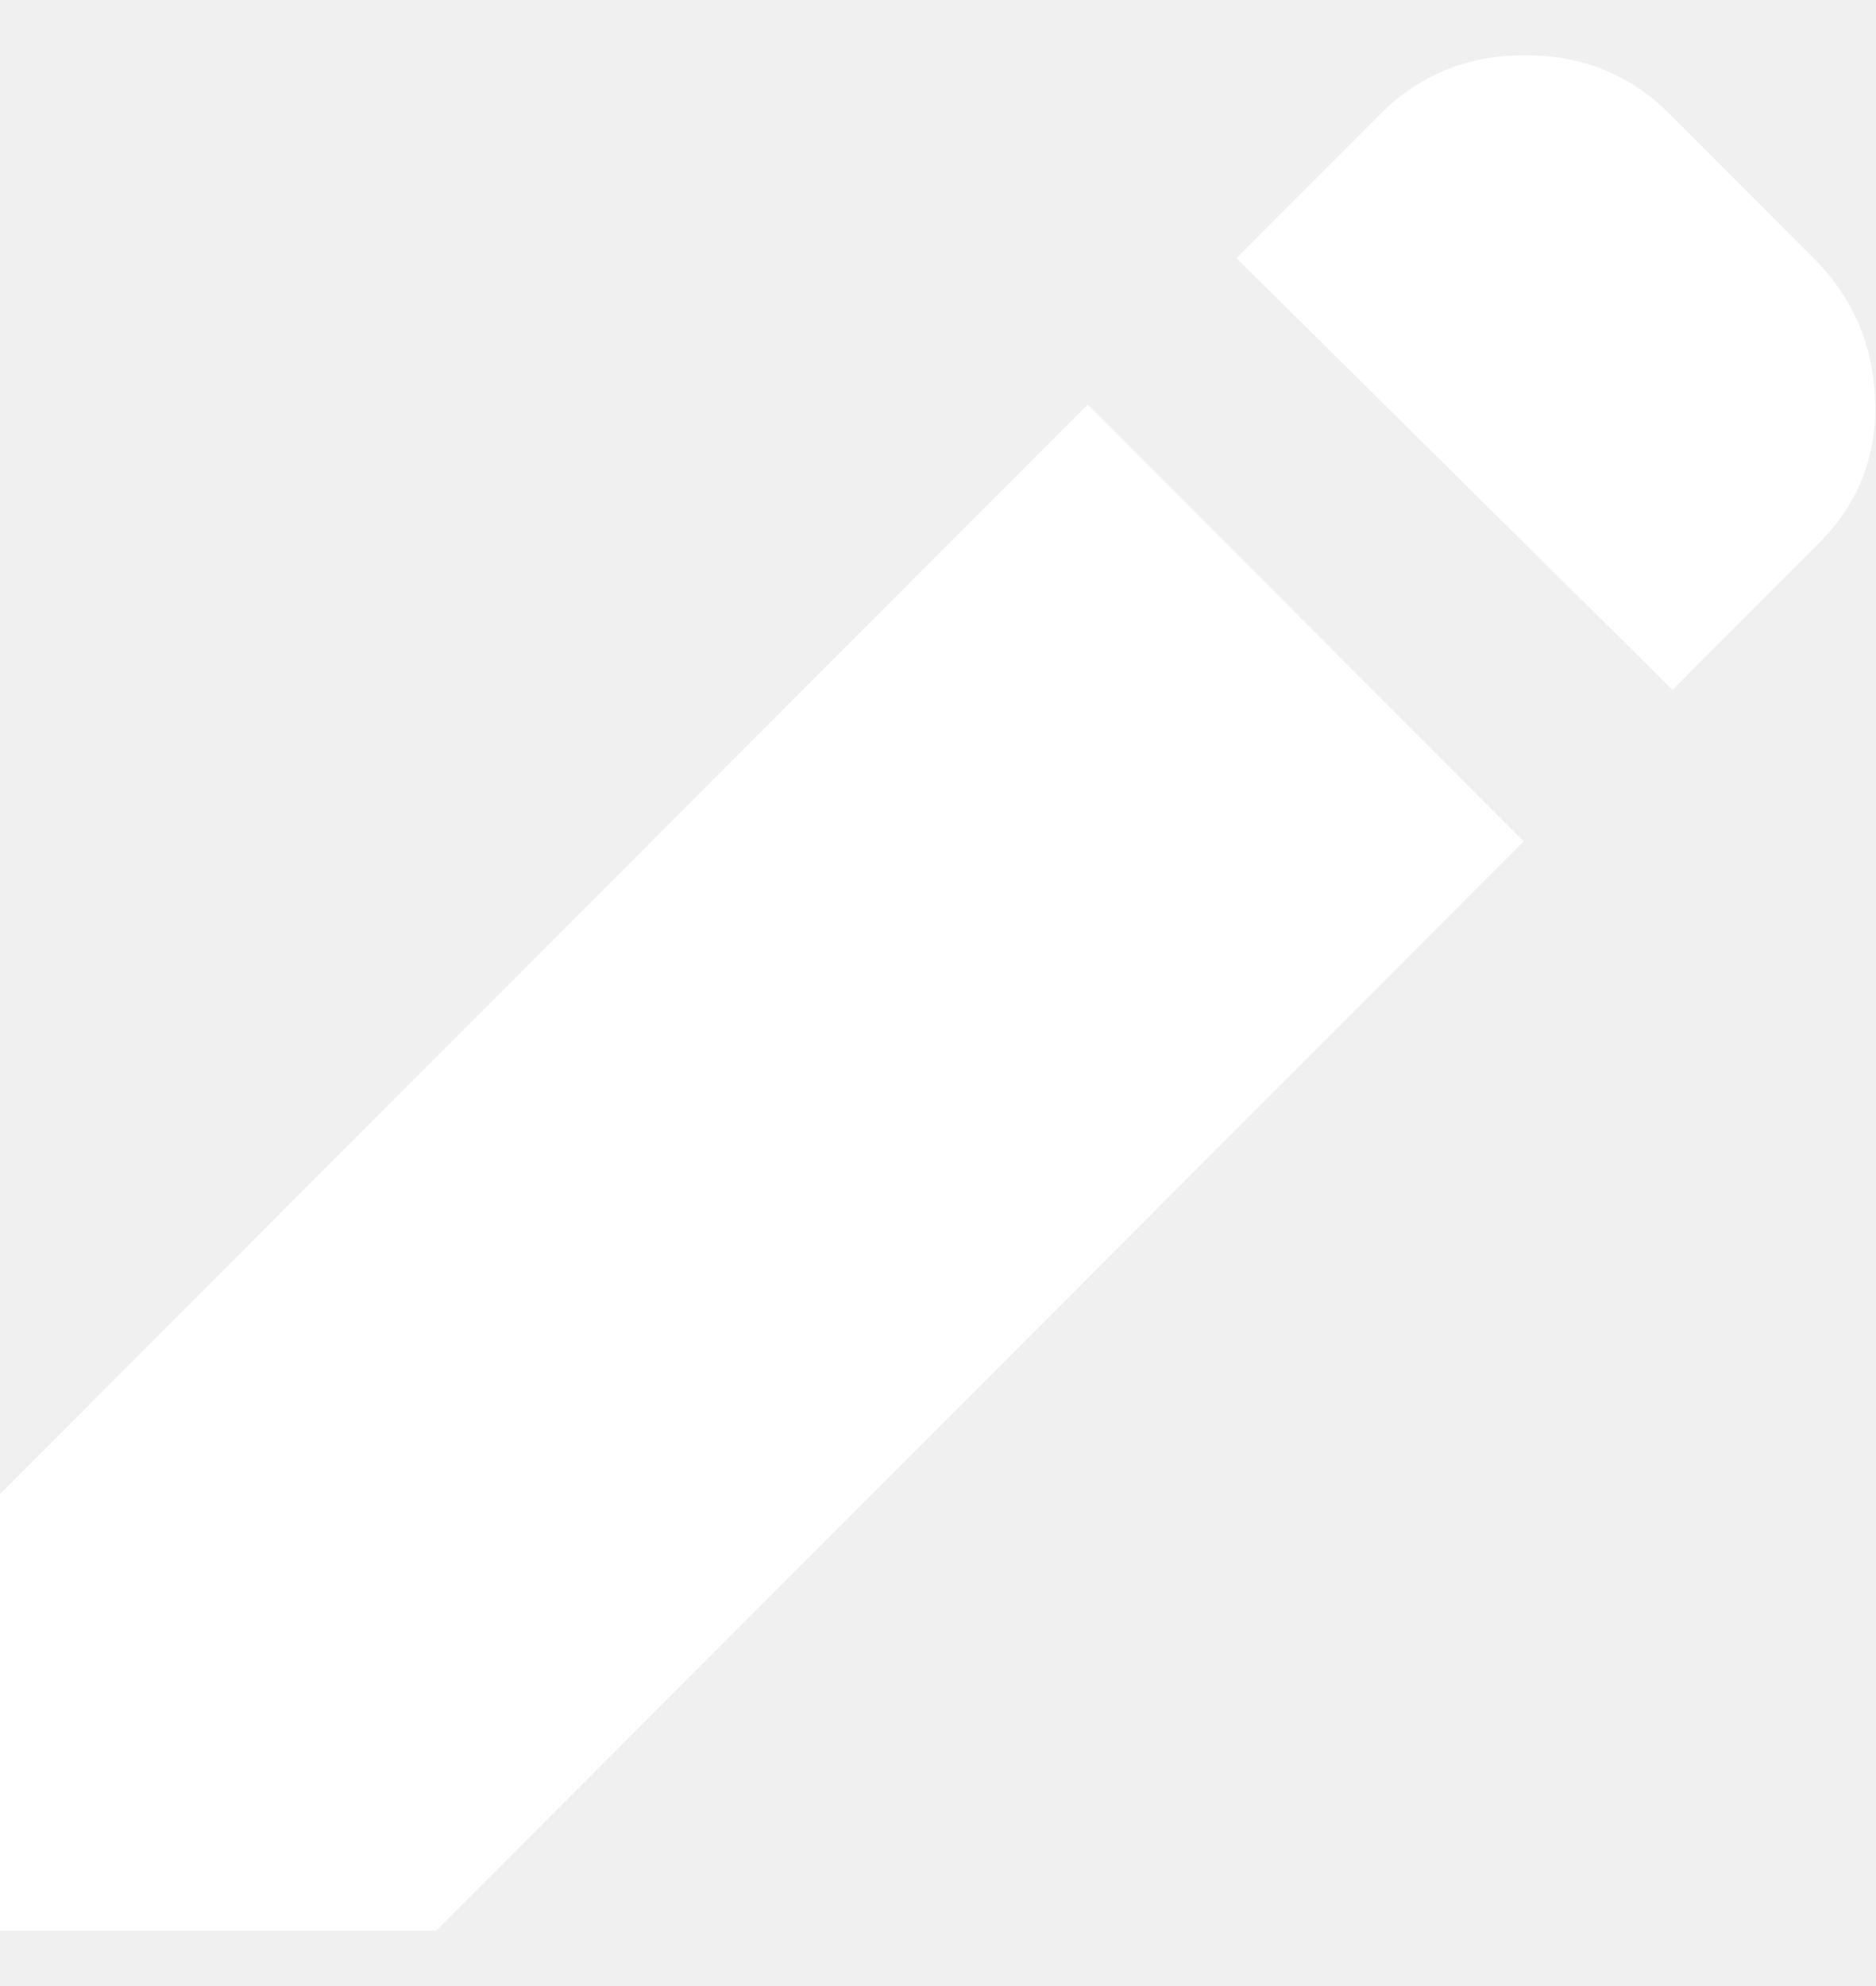
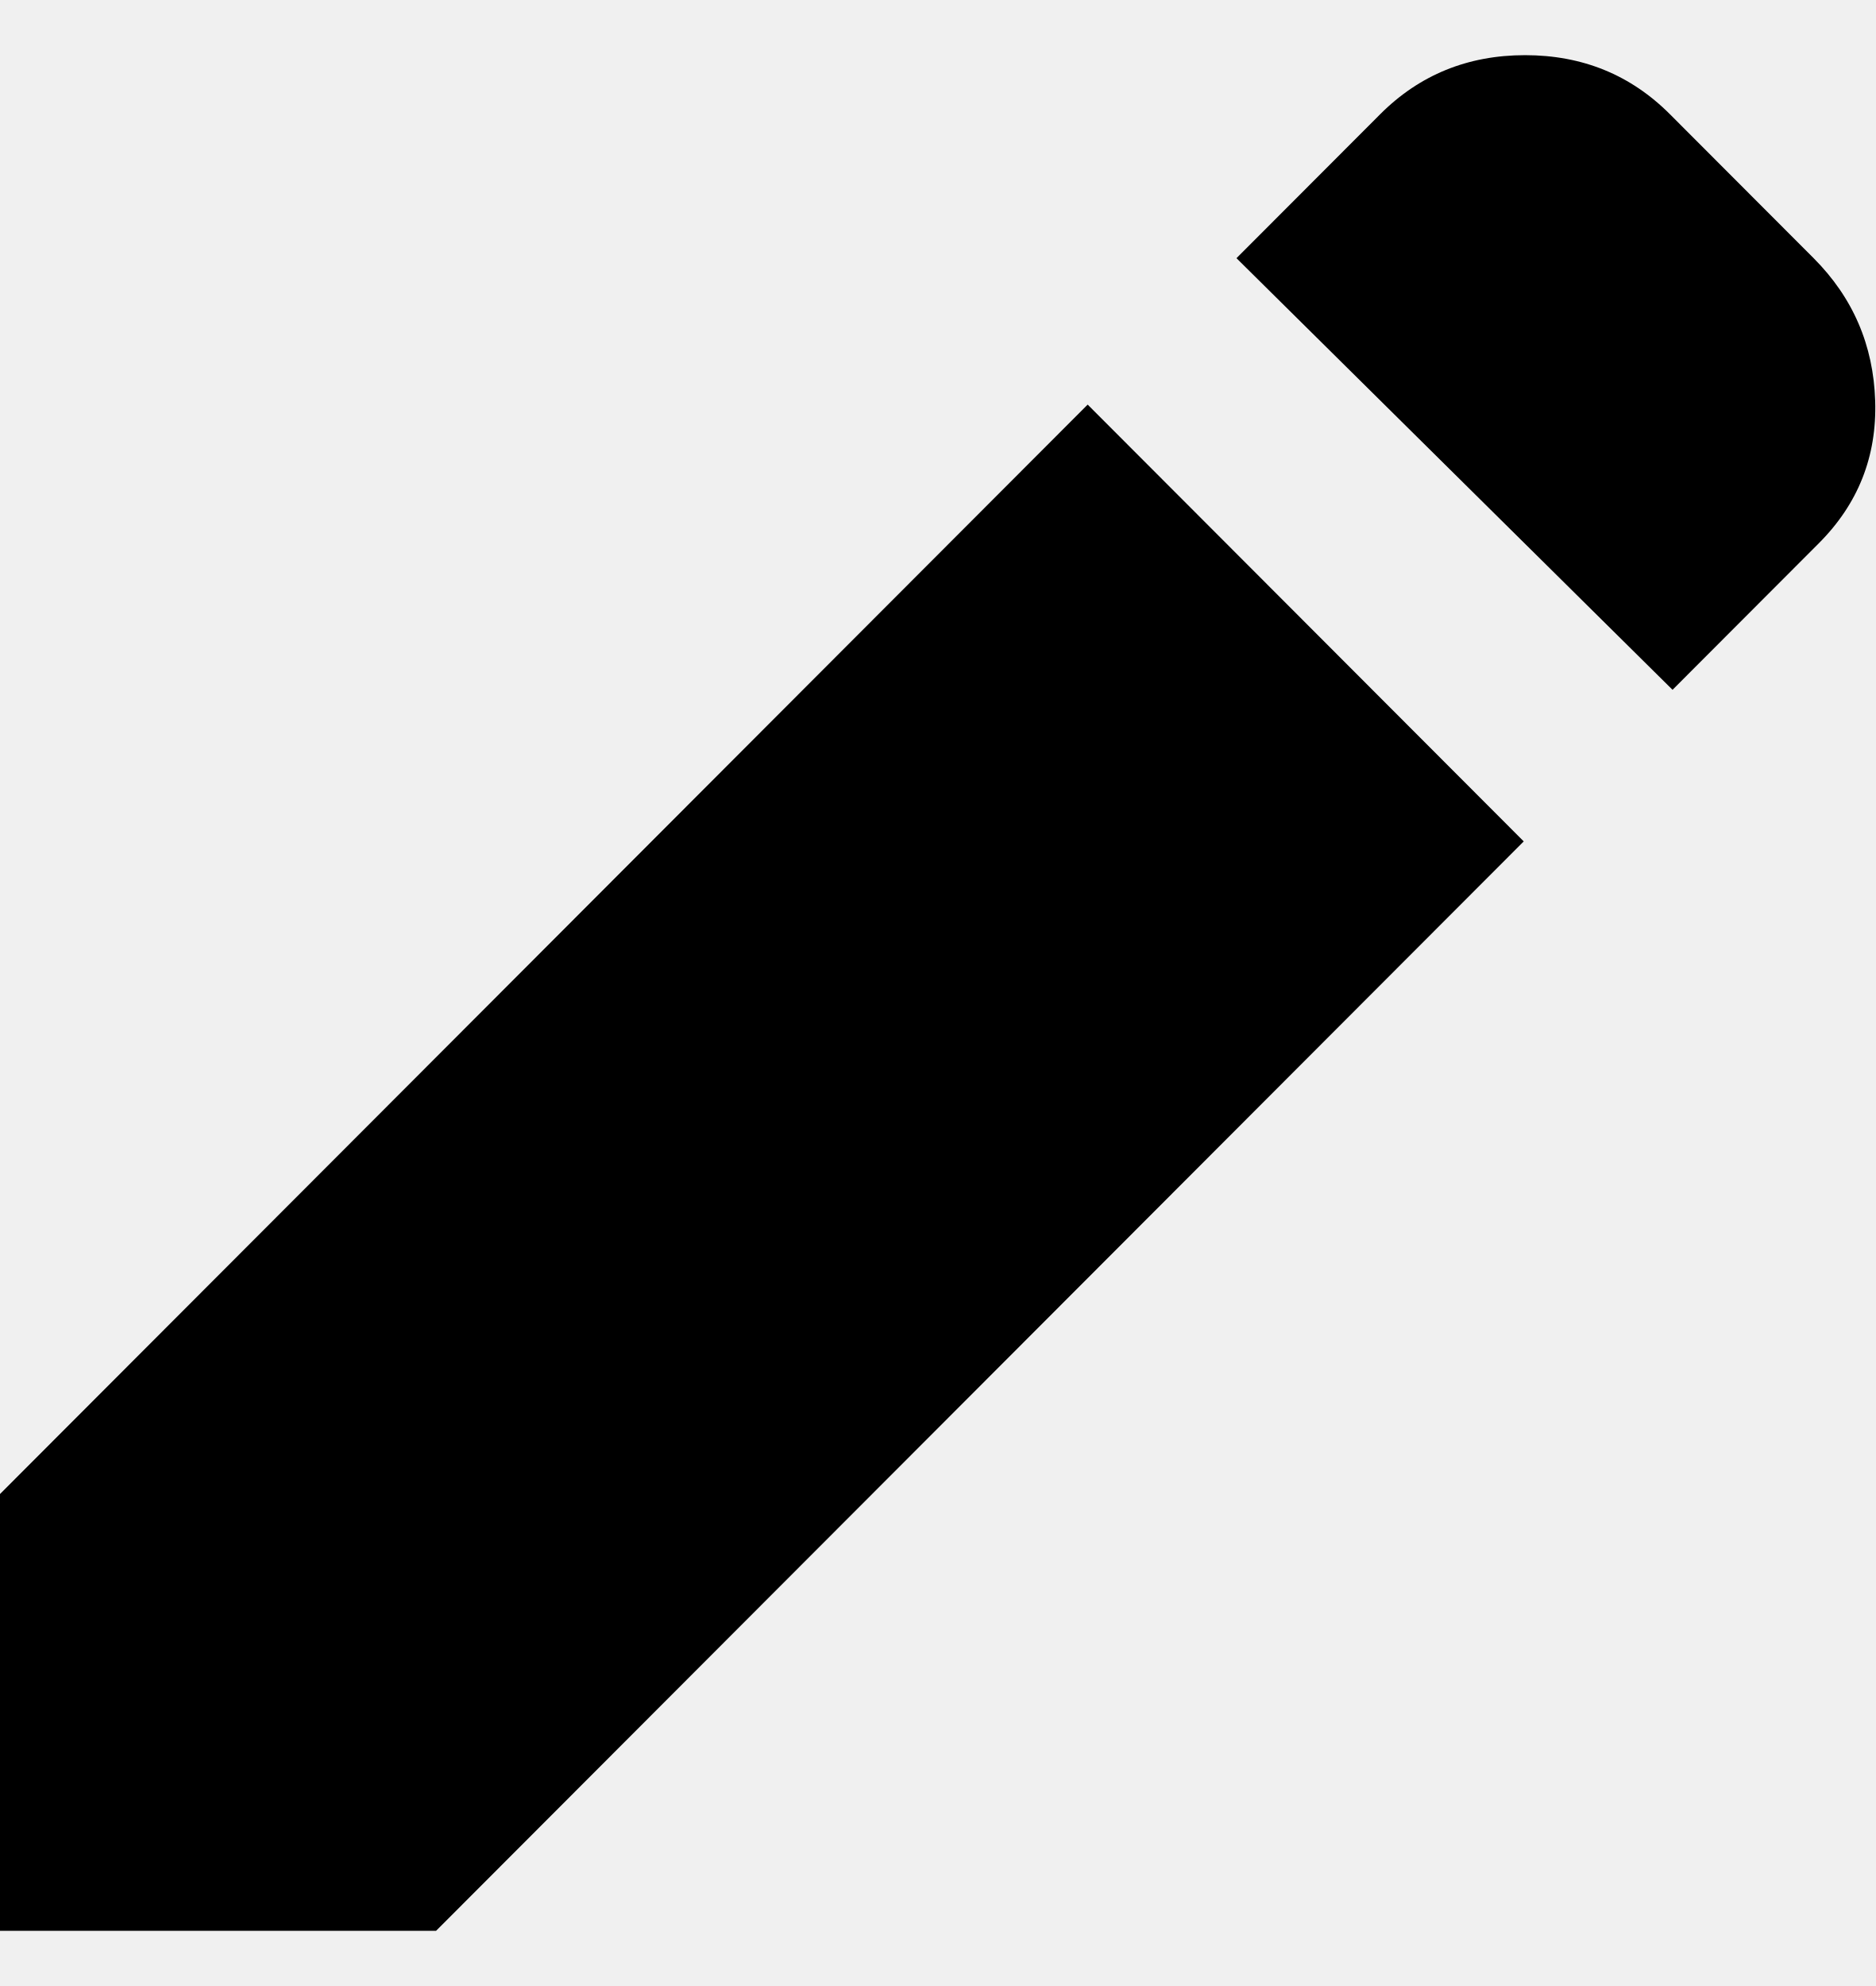
- <svg xmlns="http://www.w3.org/2000/svg" width="17" height="18" viewBox="0 0 17 18" fill="none">
-   <path d="M15.162 6.252L11.209 2.34L12.511 1.036C12.867 0.679 13.306 0.5 13.825 0.5C14.345 0.5 14.783 0.679 15.139 1.036L16.441 2.34C16.797 2.697 16.983 3.128 16.999 3.633C17.015 4.138 16.844 4.568 16.487 4.925L15.162 6.252ZM13.813 7.626L3.953 17.5H0V13.541L9.86 3.667L13.813 7.626Z" fill="white" />
+ <svg xmlns="http://www.w3.org/2000/svg" width="17" height="18" viewBox="0 0 17 18" fill="black">
+   <path d="M15.162 6.252L11.209 2.34L12.511 1.036C12.867 0.679 13.306 0.5 13.825 0.5C14.345 0.5 14.783 0.679 15.139 1.036L16.441 2.34C16.797 2.697 16.983 3.128 16.999 3.633C17.015 4.138 16.844 4.568 16.487 4.925L15.162 6.252ZM13.813 7.626L3.953 17.5H0V13.541L9.86 3.667L13.813 7.626Z" />
</svg>
